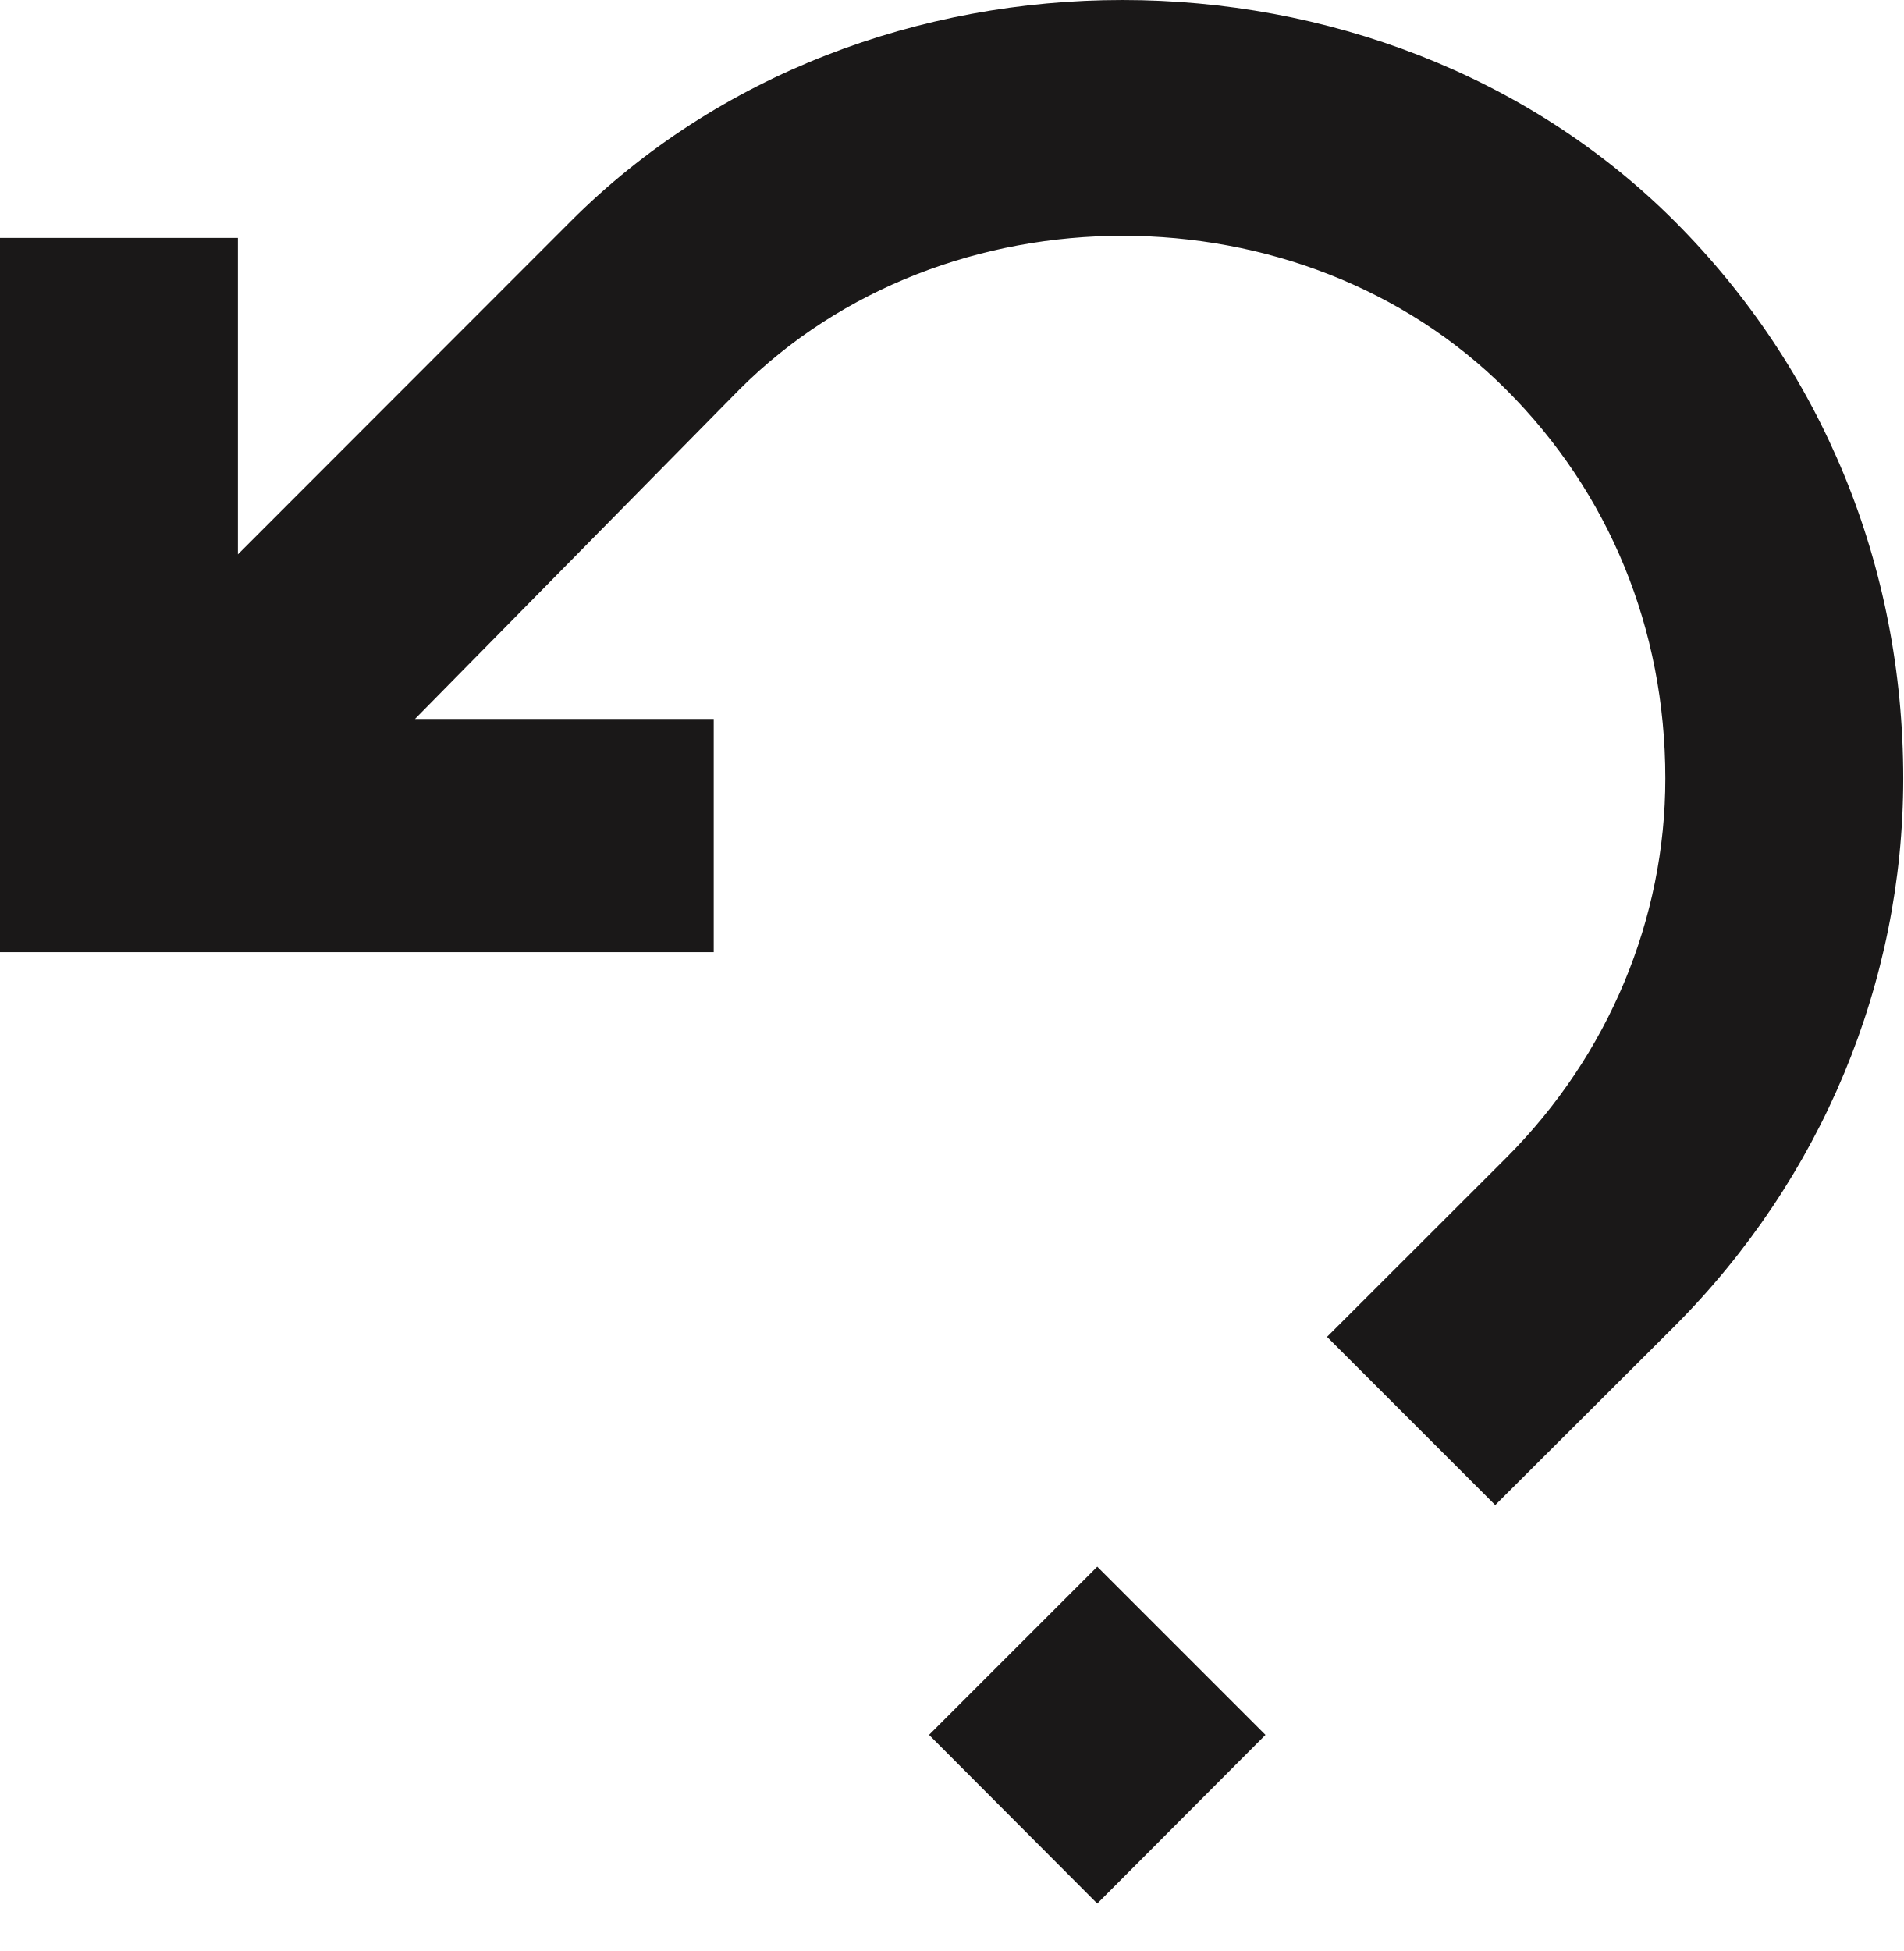
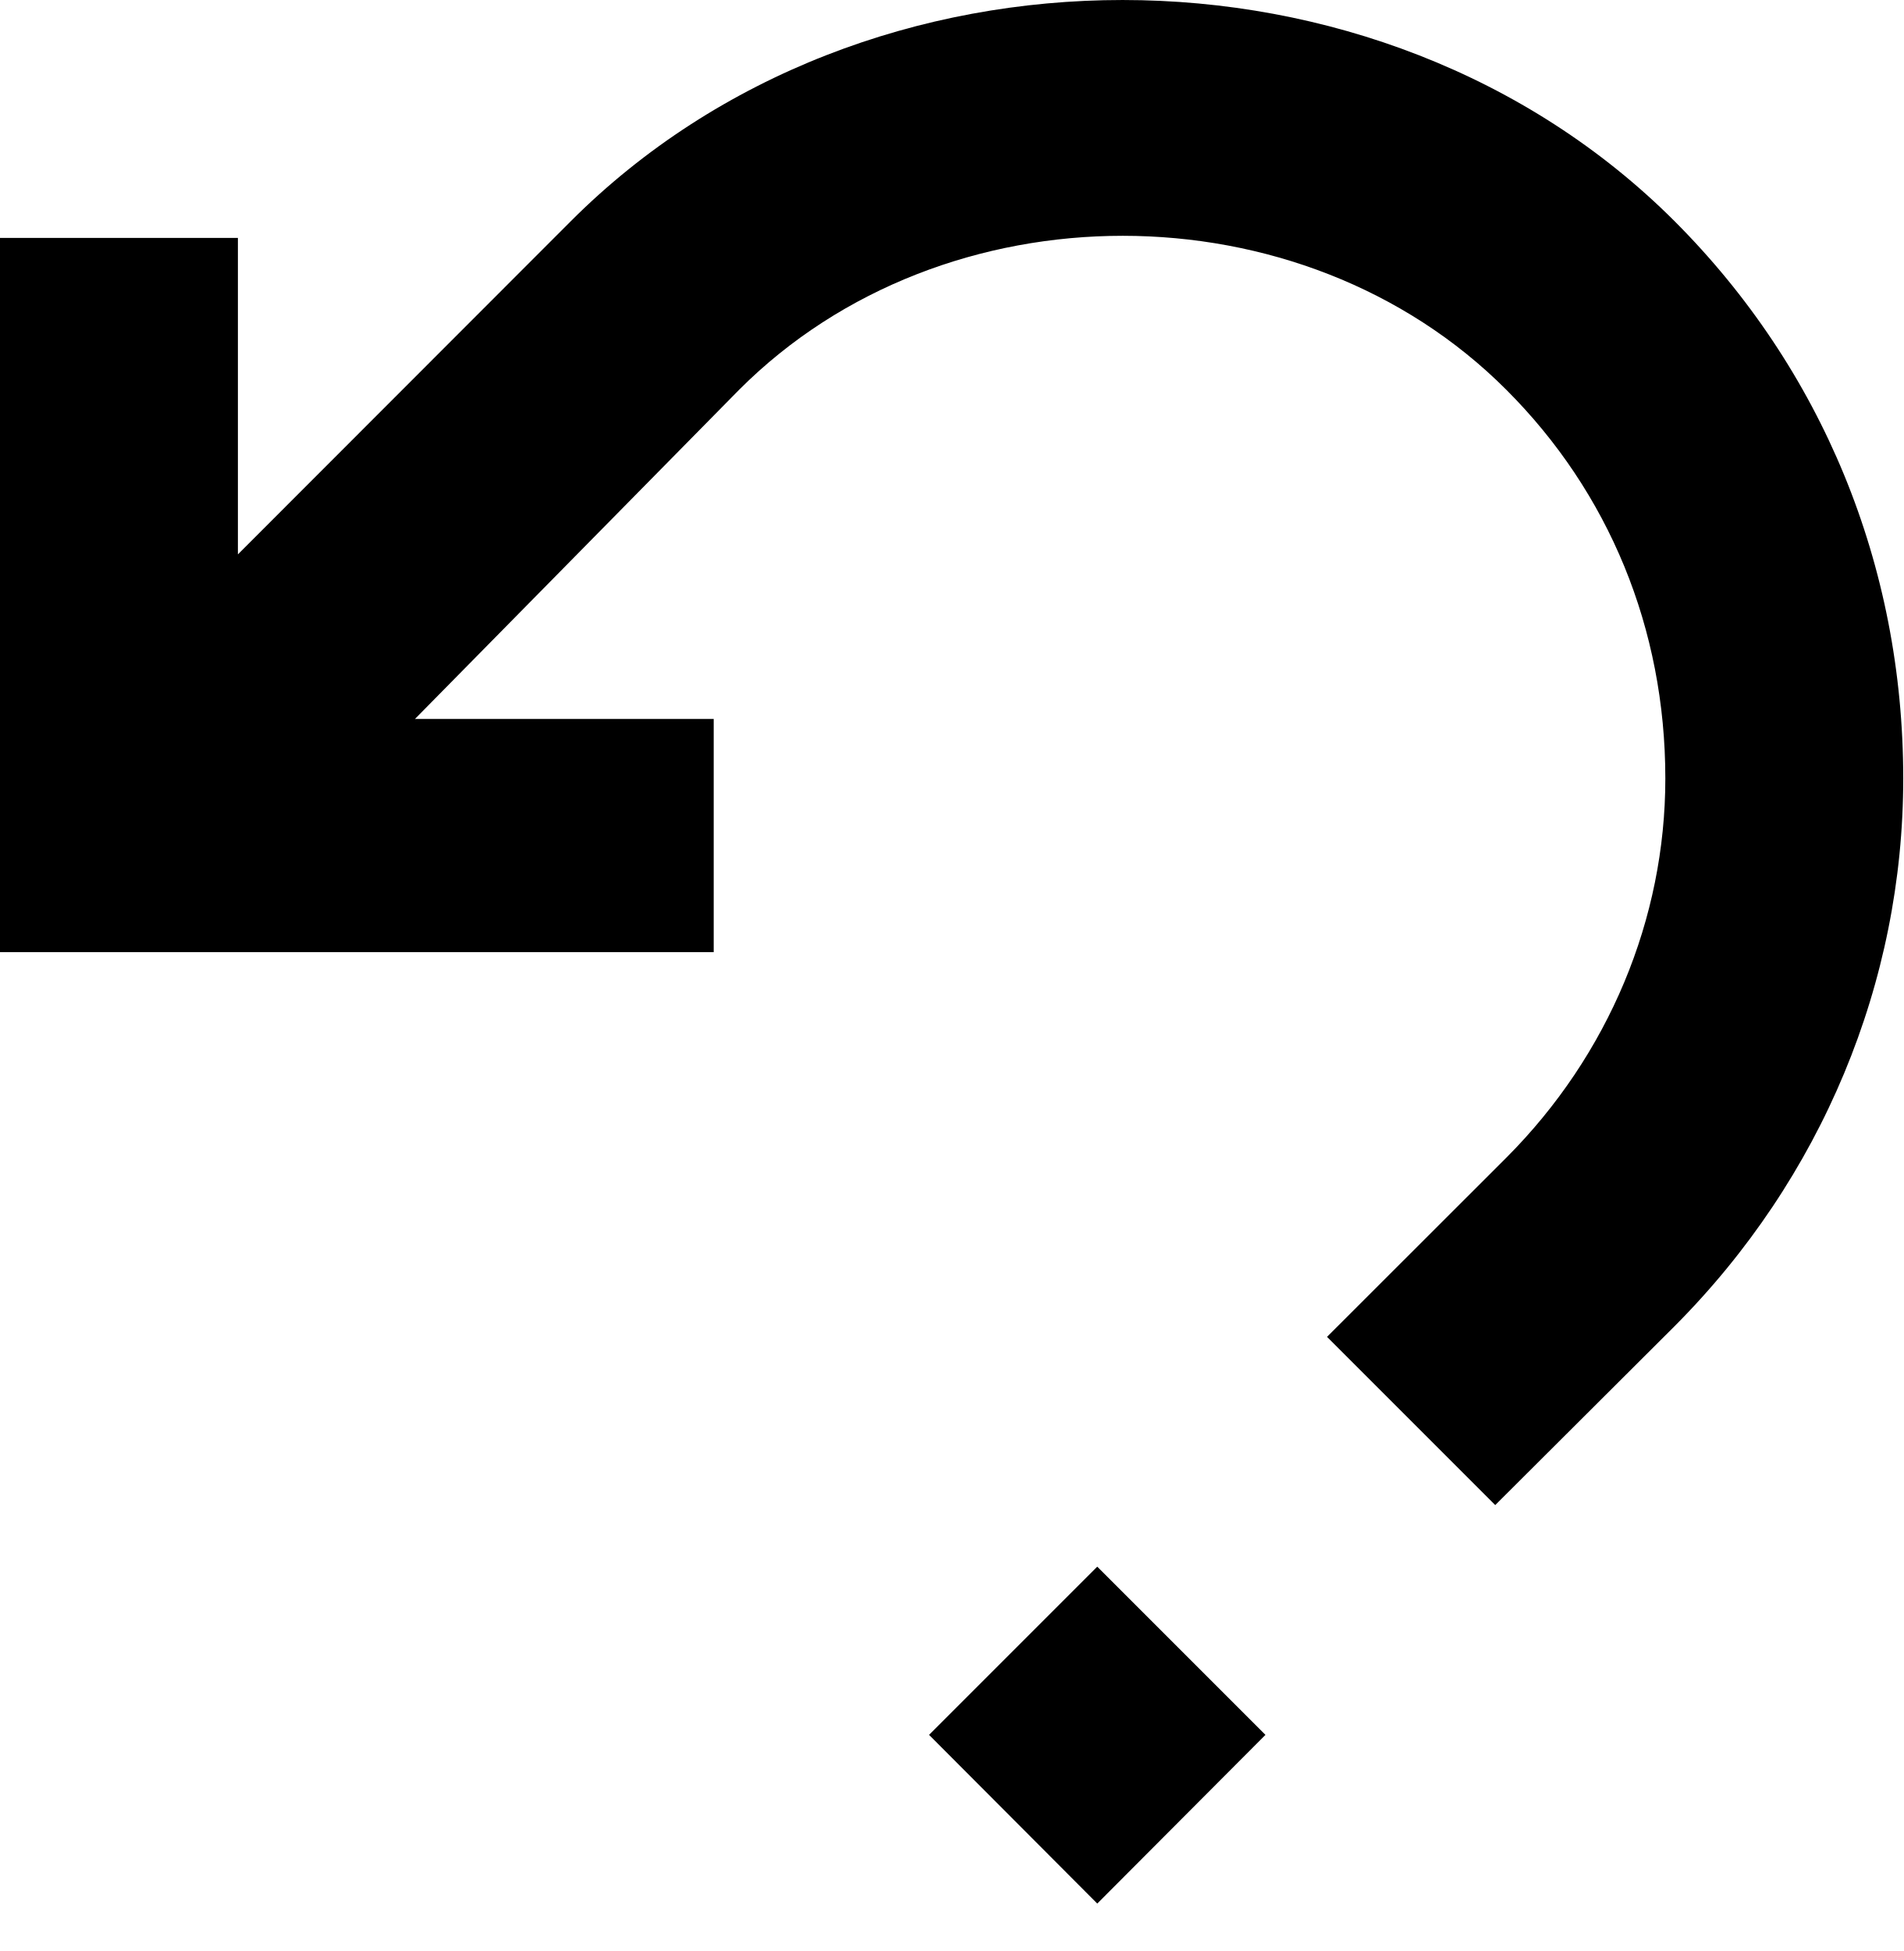
<svg xmlns="http://www.w3.org/2000/svg" width="40" height="41" viewBox="0 0 40 41" fill="none">
-   <path d="M35.195 4.649C28.999 -1.547 18.189 -1.552 11.996 4.649L5 11.65V5H0V20.009H15V15.109H8.721L15.537 8.188C19.844 3.877 27.354 3.877 31.66 8.193C33.814 10.347 35 13.208 35 16.36C35 19.307 33.814 22.168 31.66 24.327L27.89 28.094L31.425 31.629L35.195 27.869C38.291 24.762 40 20.64 40 16.36C40 11.87 38.291 7.749 35.195 4.649Z" fill="#1A1818" />
-   <path d="M23.061 40.003L19.526 36.458L23.061 32.923L26.596 36.458L23.061 40.003Z" fill="#1A1818" />
+   <path d="M35.195 4.649C28.999 -1.547 18.189 -1.552 11.996 4.649L5 11.65V5H0V20.009H15V15.109H8.721L15.537 8.188C19.844 3.877 27.354 3.877 31.66 8.193C33.814 10.347 35 13.208 35 16.36C35 19.307 33.814 22.168 31.66 24.327L27.89 28.094L31.425 31.629L35.195 27.869C38.291 24.762 40 20.64 40 16.36C40 11.87 38.291 7.749 35.195 4.649Z" fill="currentColor" />
+   <path d="M23.061 40.003L19.526 36.458L23.061 32.923L26.596 36.458L23.061 40.003Z" fill="currentColor" />
</svg>
